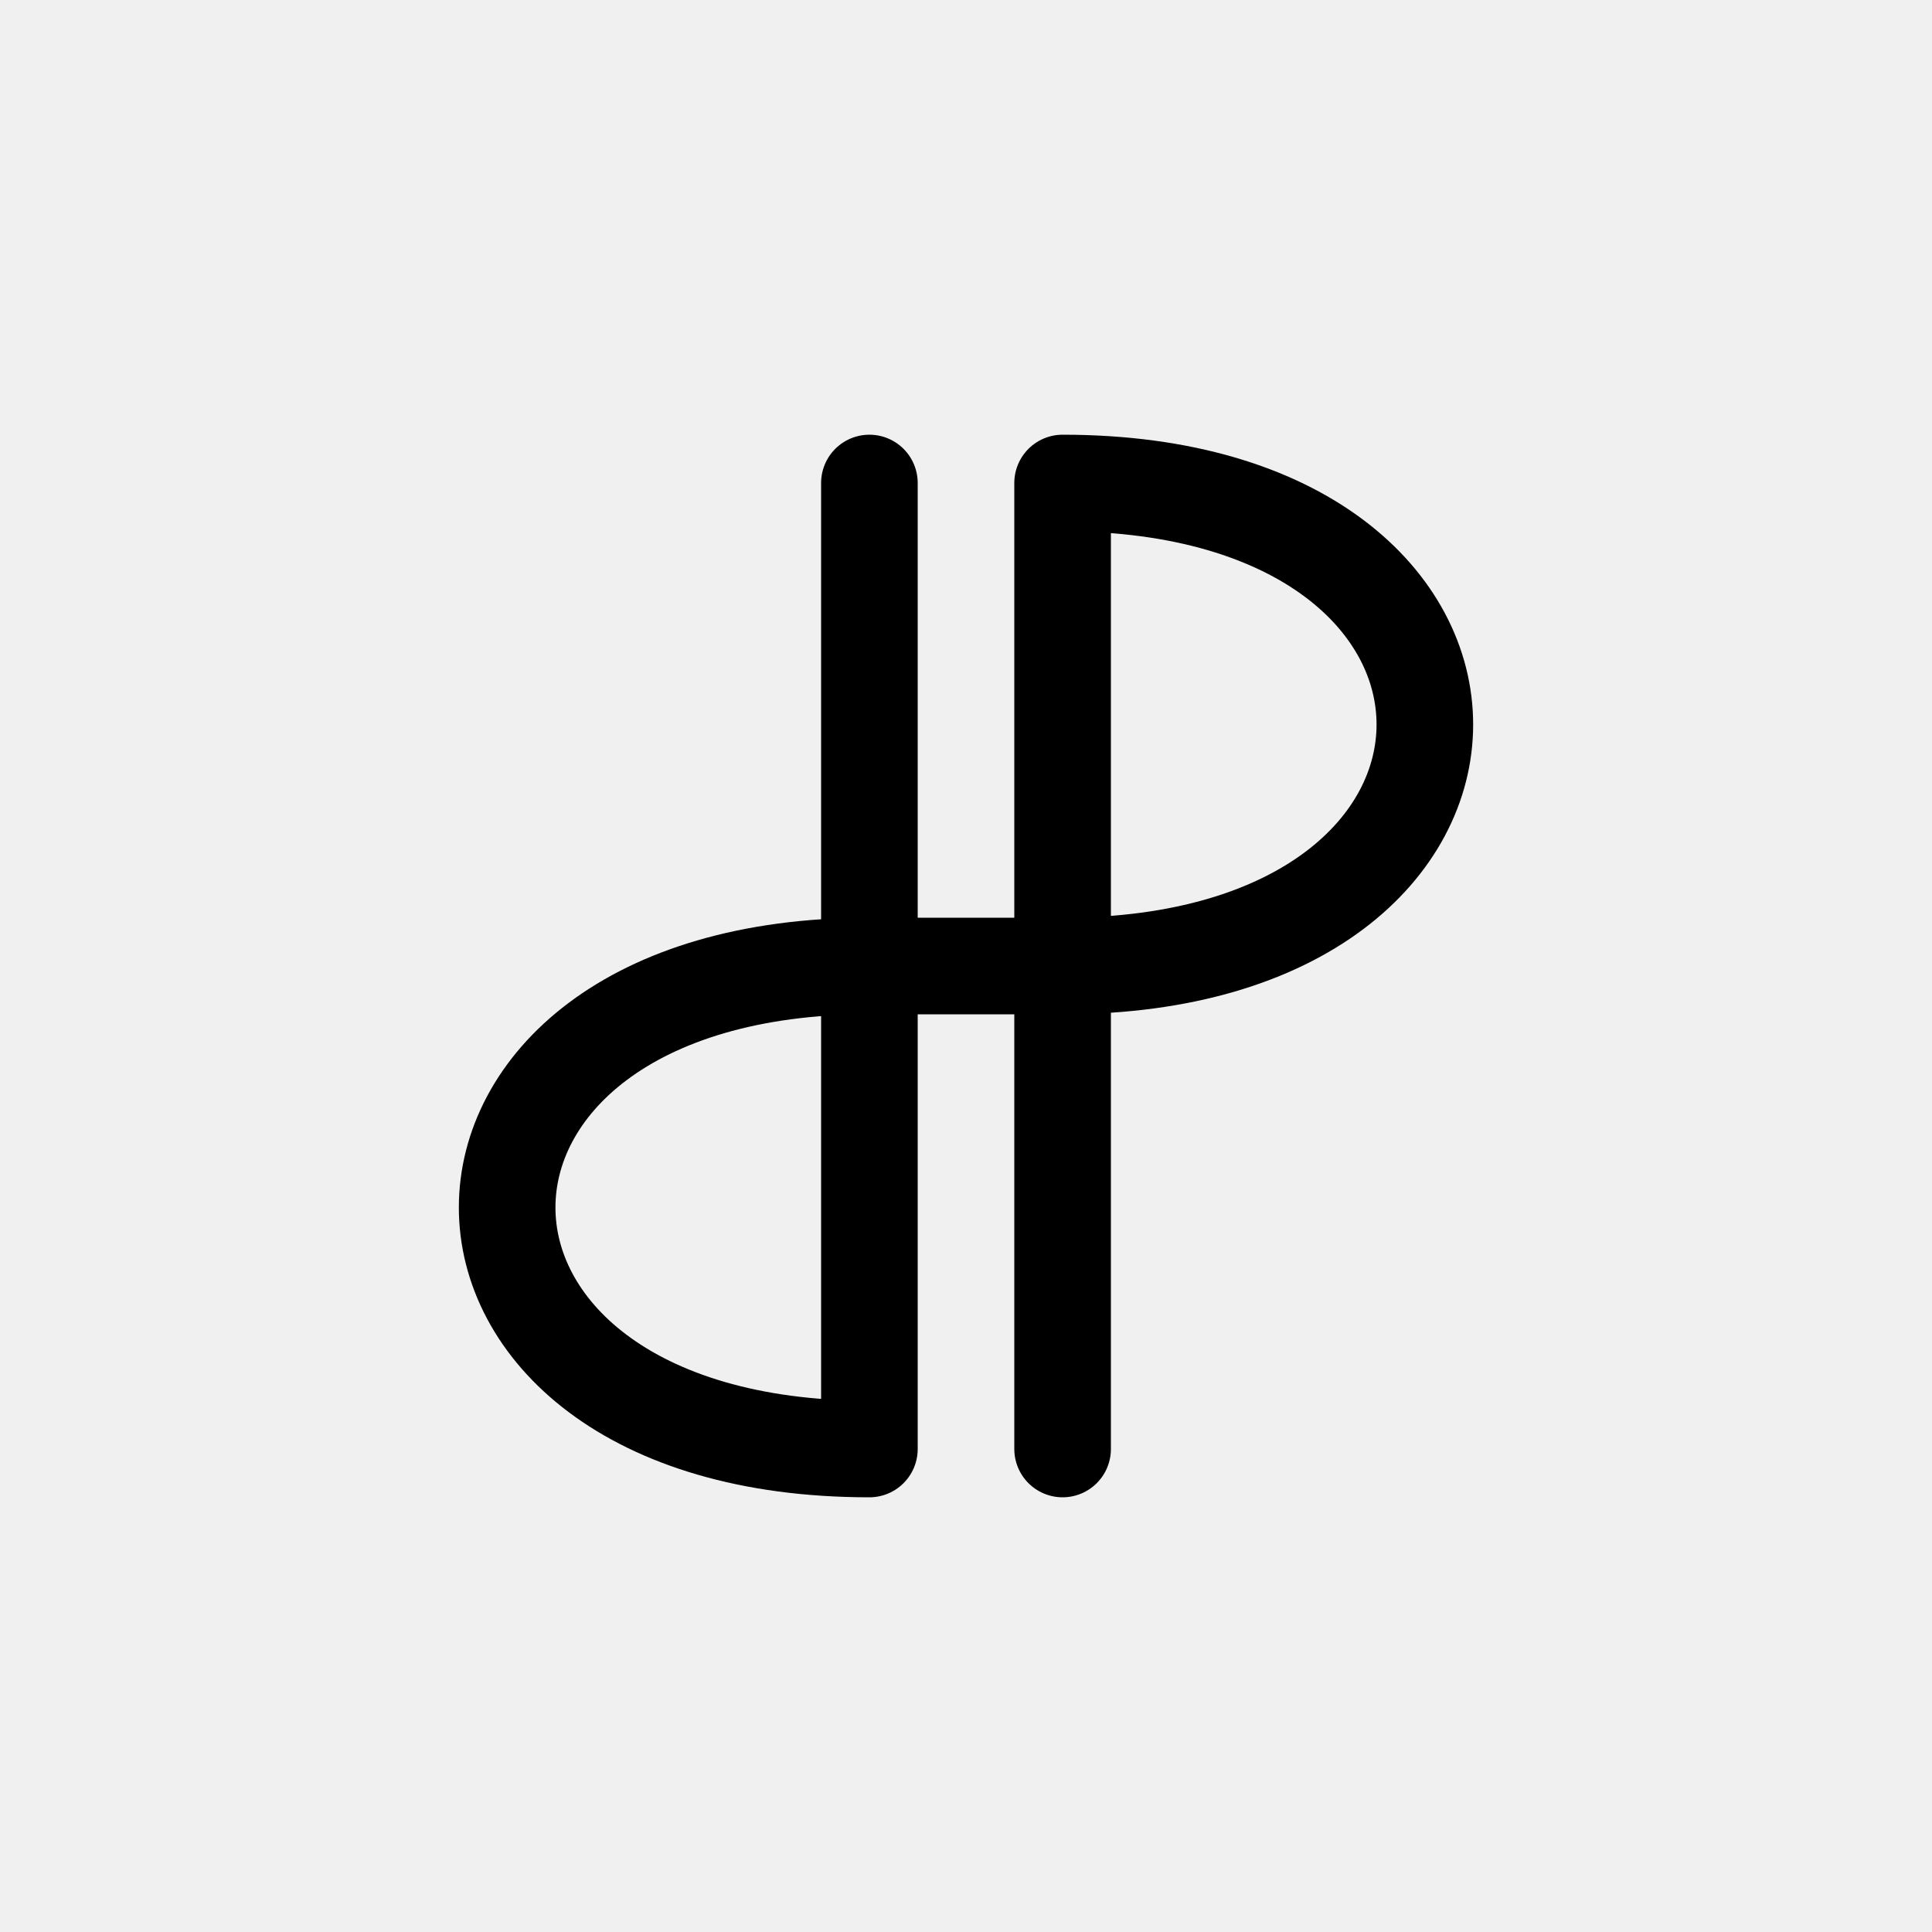
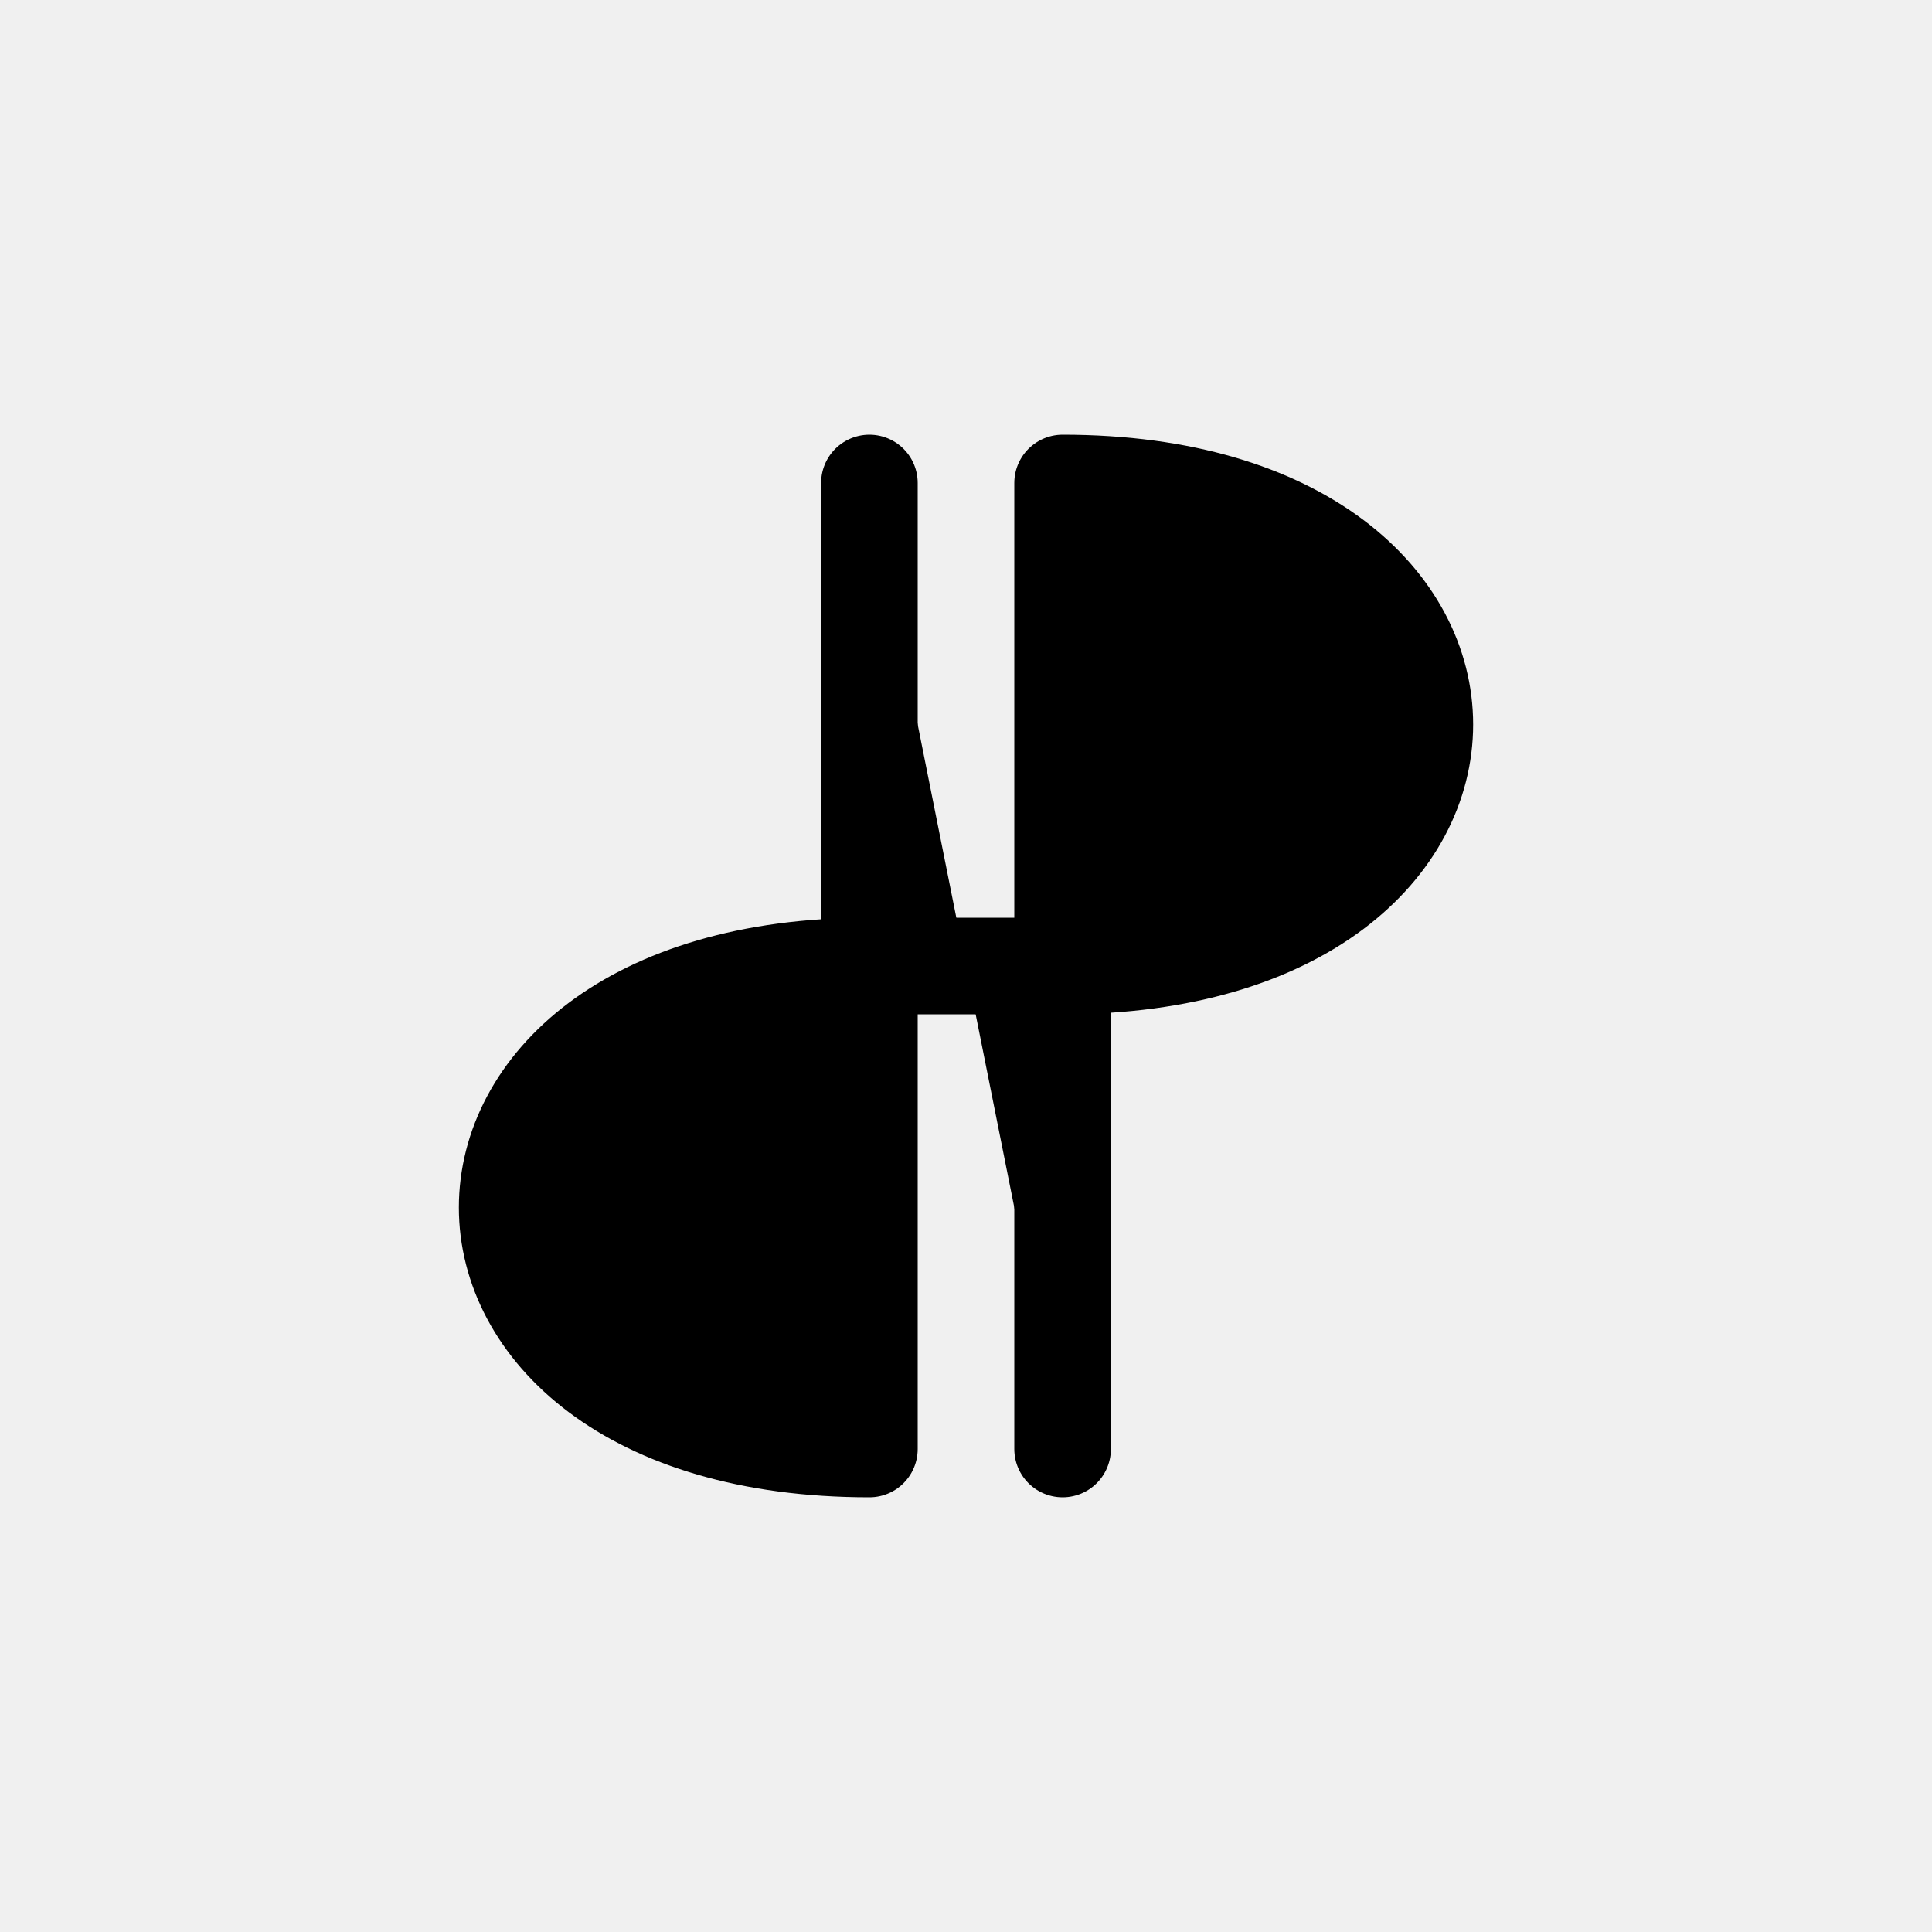
- <svg xmlns="http://www.w3.org/2000/svg" viewBox="0 0 20 20" fill="none" stroke="none">
+ <svg xmlns="http://www.w3.org/2000/svg" viewBox="0 0 20 20">
  <style>
    svg {
      background: white;
      stroke: black;
    }
    @media (prefers-color-scheme: dark) {
      svg {
        background: black;
        stroke: white;
      }
    }
  </style>
  <g transform="translate(4,4)">
    <path d="m5,1 v10 c-5,0 -5,-5 0,-5 h2 c5,0 5,-5 0,-5 v10" stroke-width="1" stroke-linecap="round" stroke-linejoin="round" />
  </g>
</svg>
